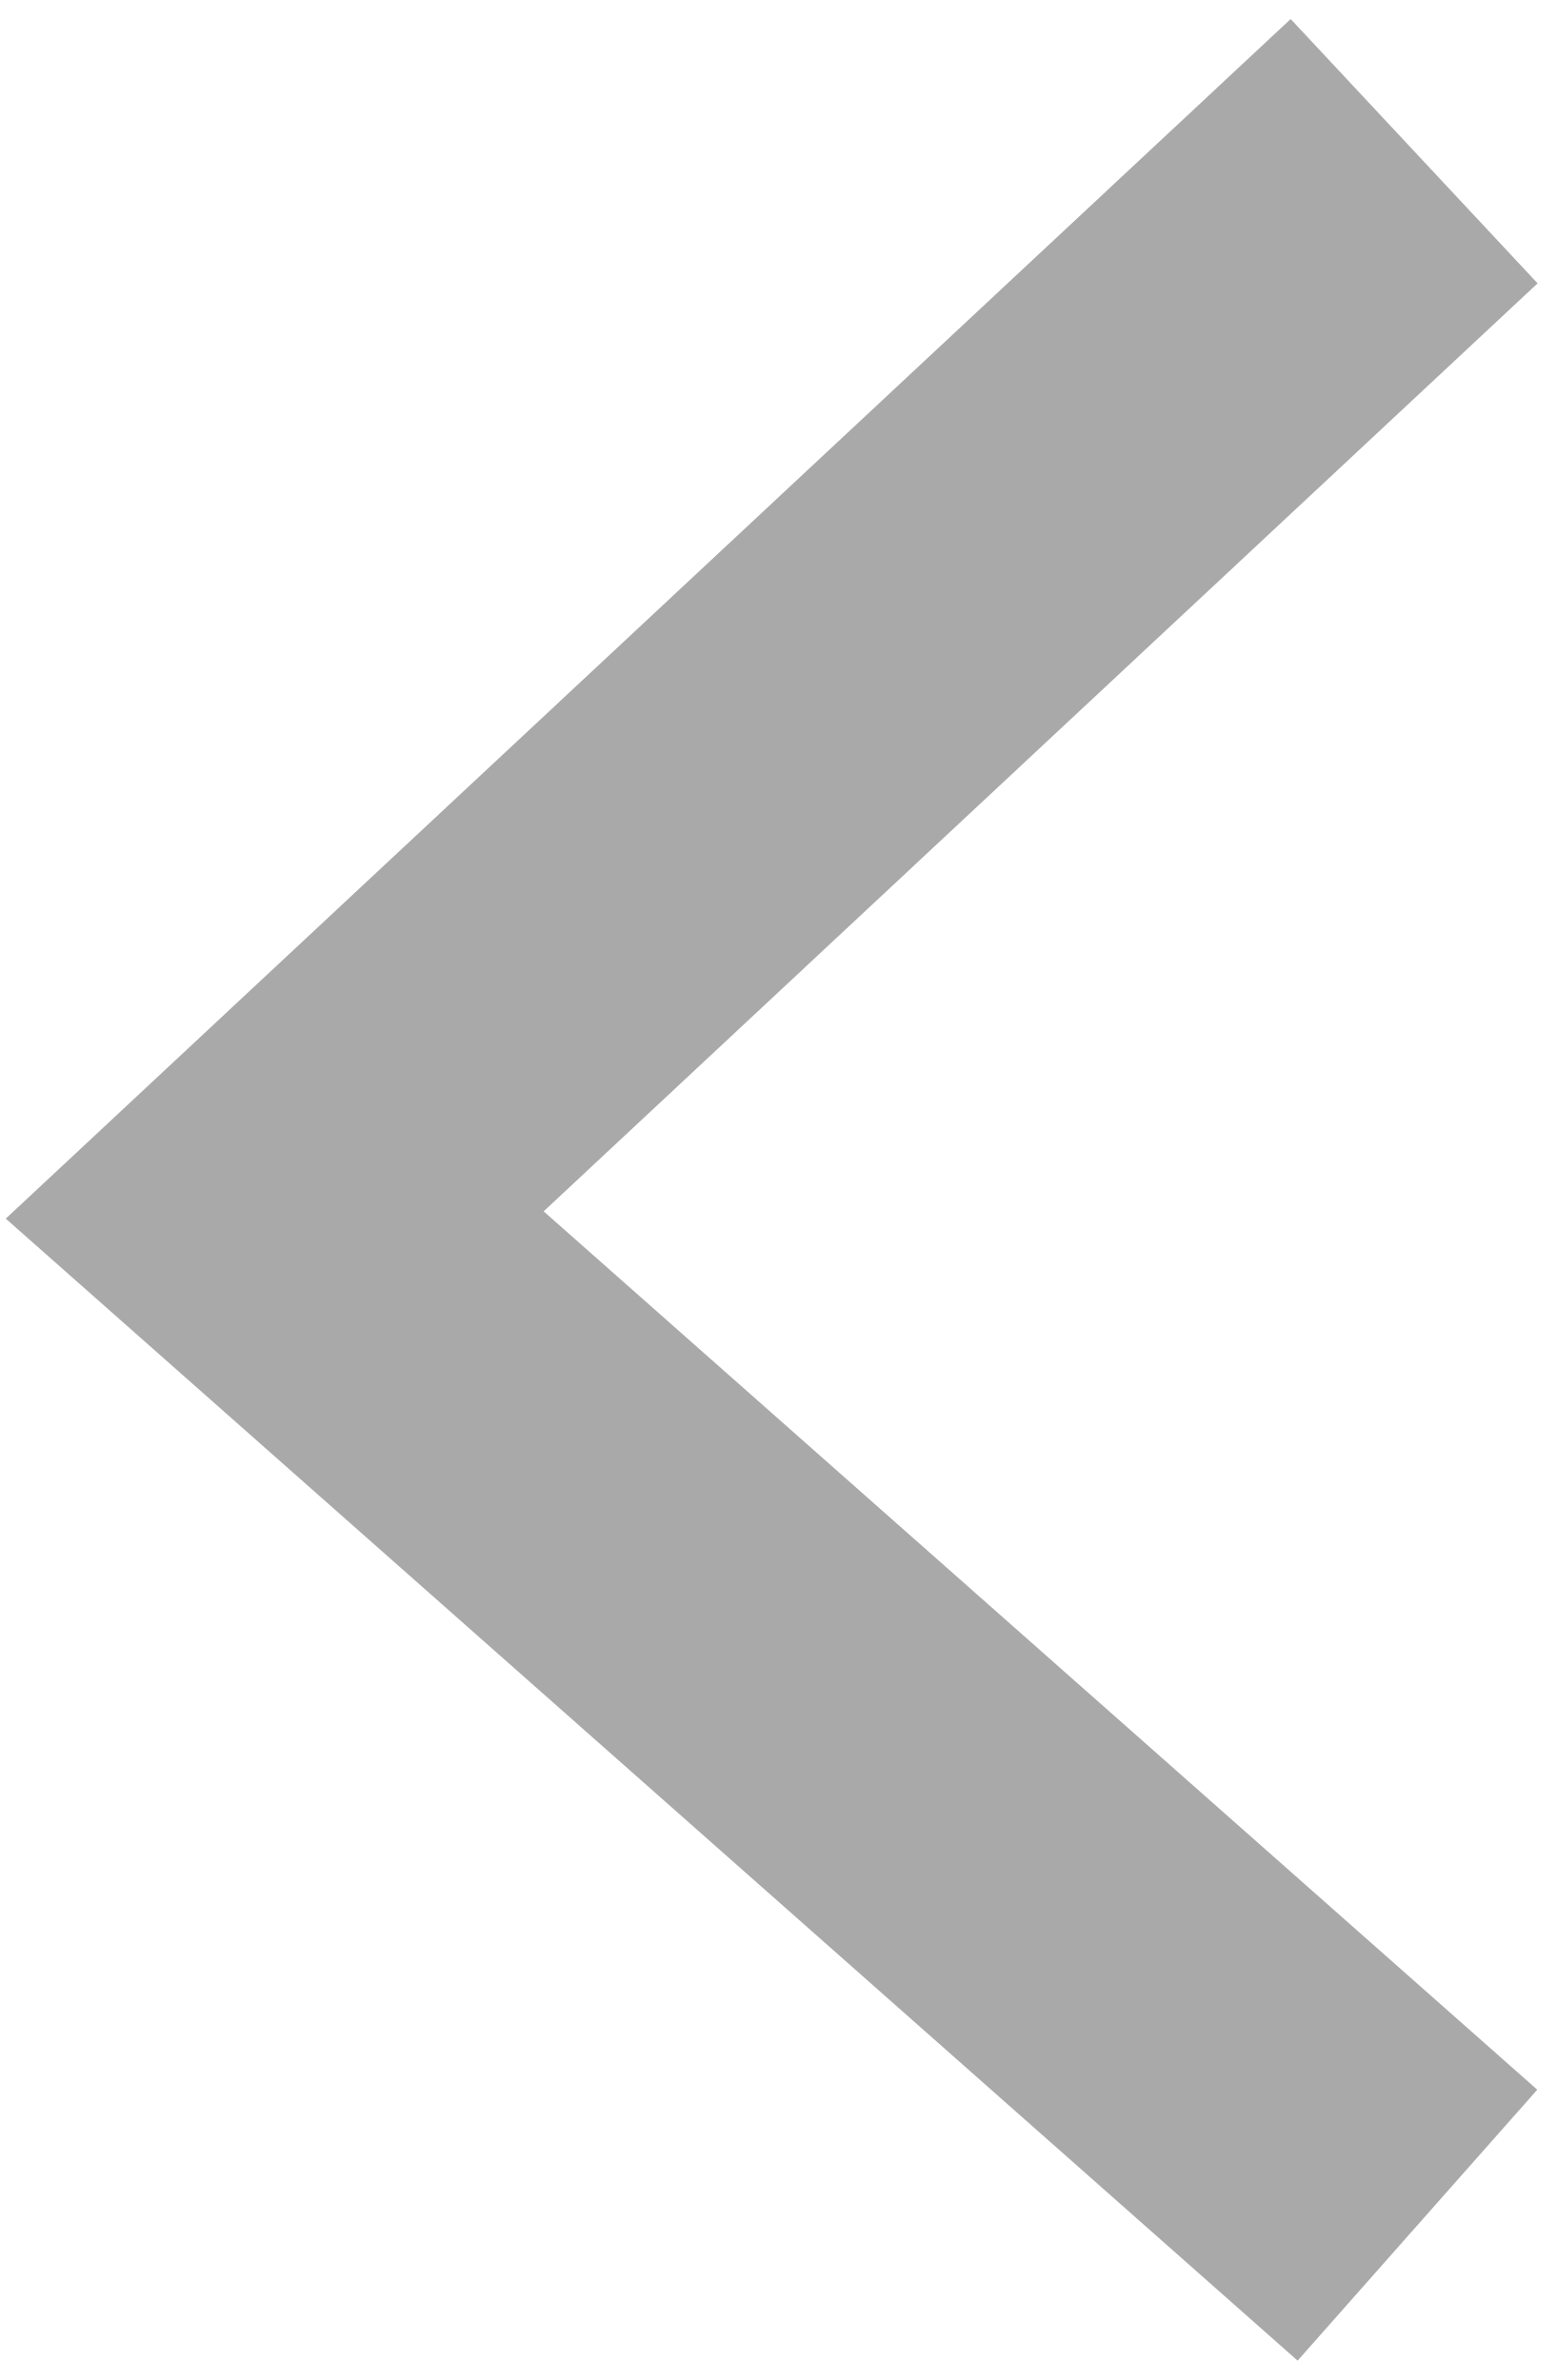
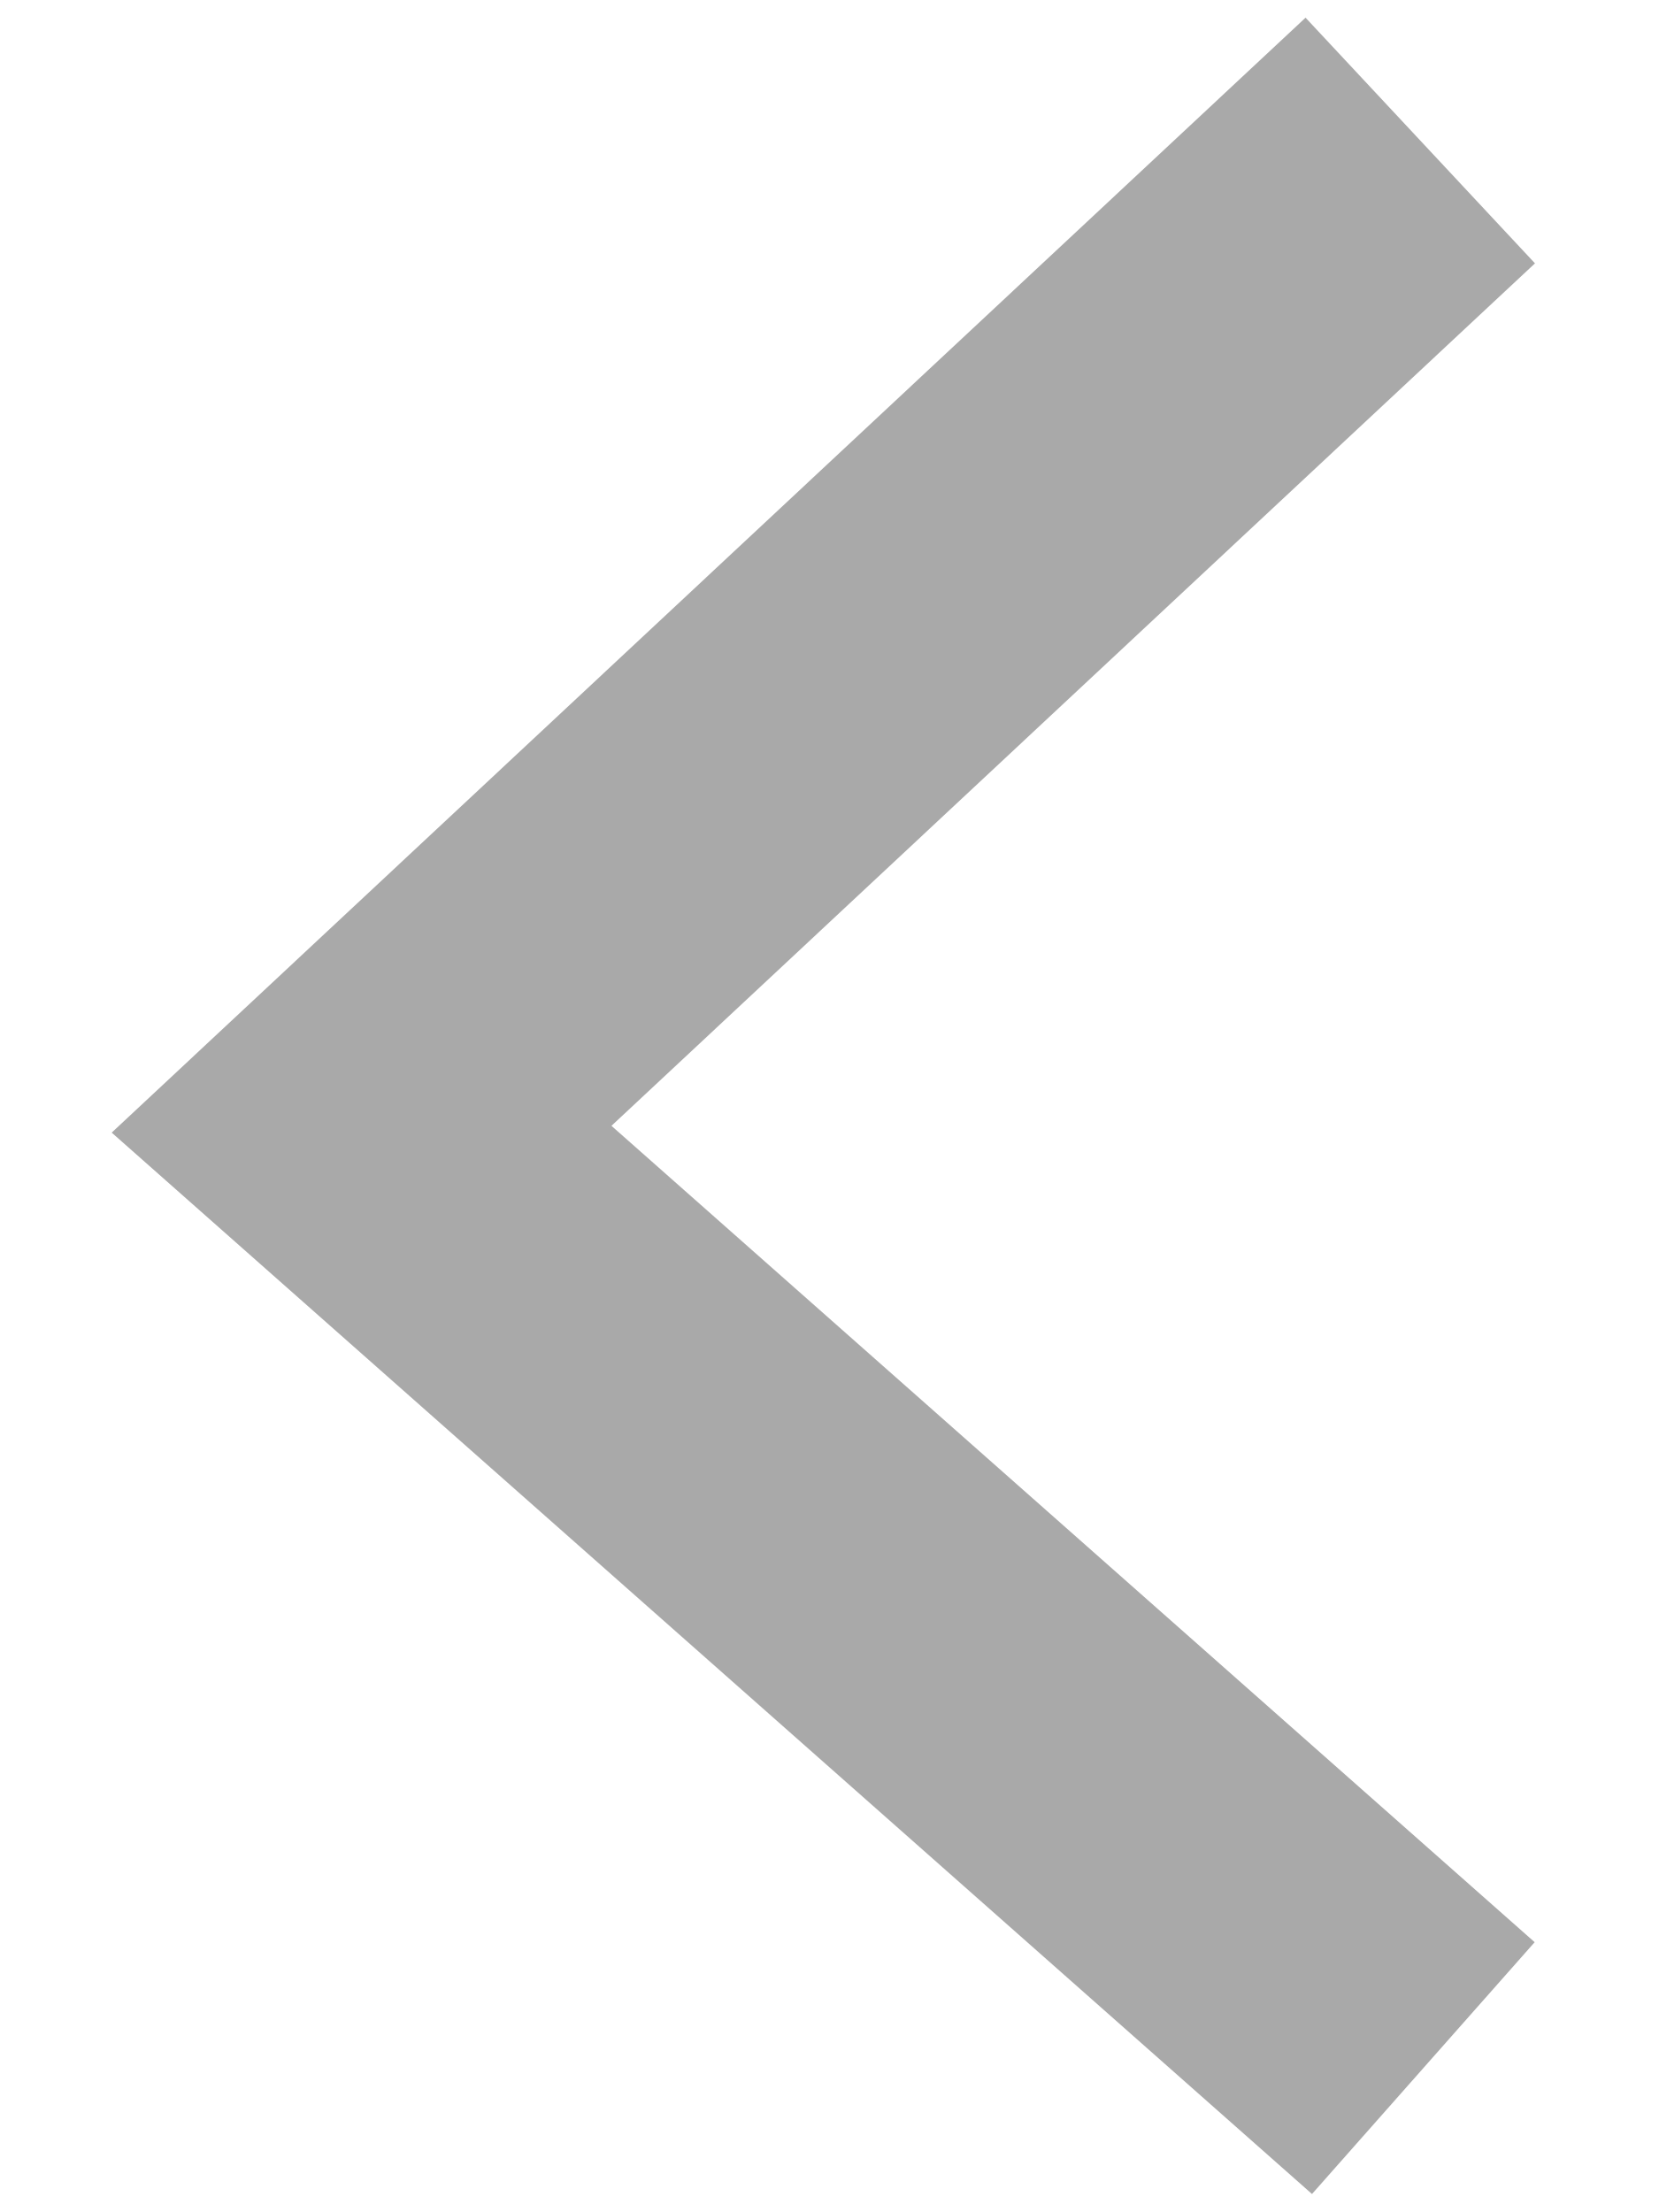
- <svg xmlns="http://www.w3.org/2000/svg" width="17" height="26" viewBox="0 0 17 26" fill="none">
+ <svg xmlns="http://www.w3.org/2000/svg" width="12" height="16" viewBox="0 0 17 26" fill="none">
  <path opacity="0.496" d="M14 23L3 13.273L14 3" stroke="#505050" stroke-width="3.951" stroke-linecap="square" />
</svg>
